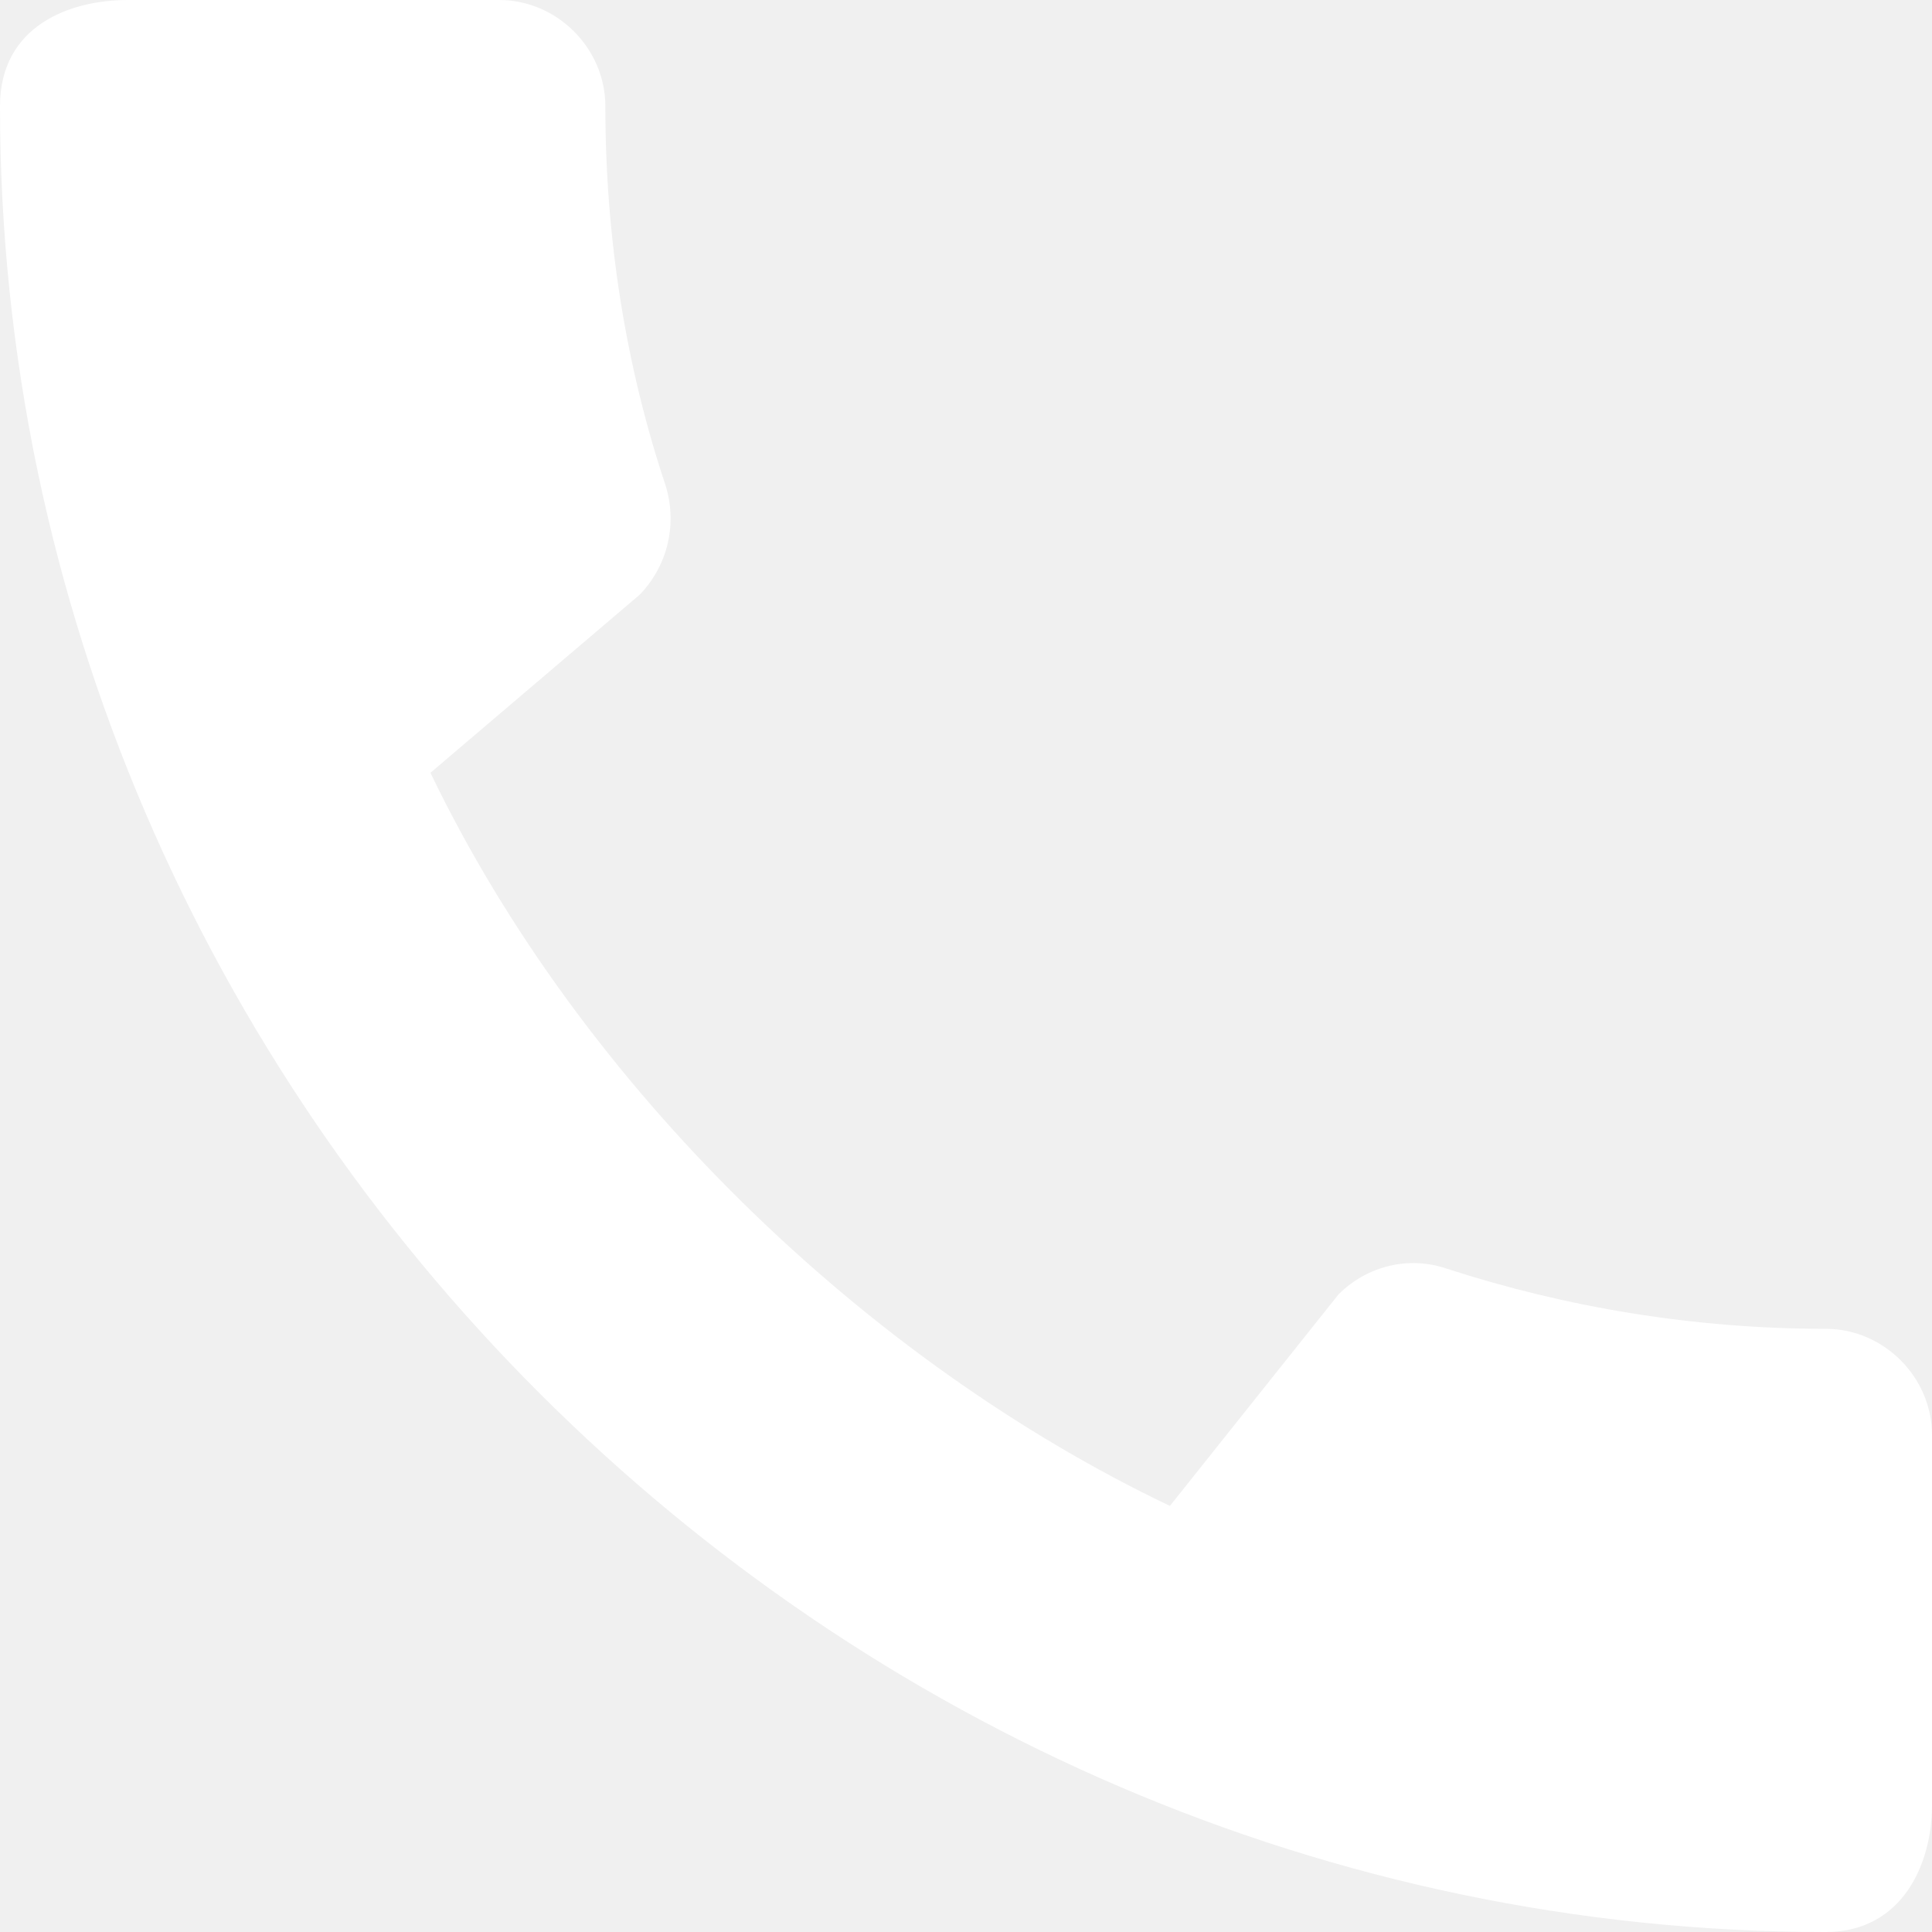
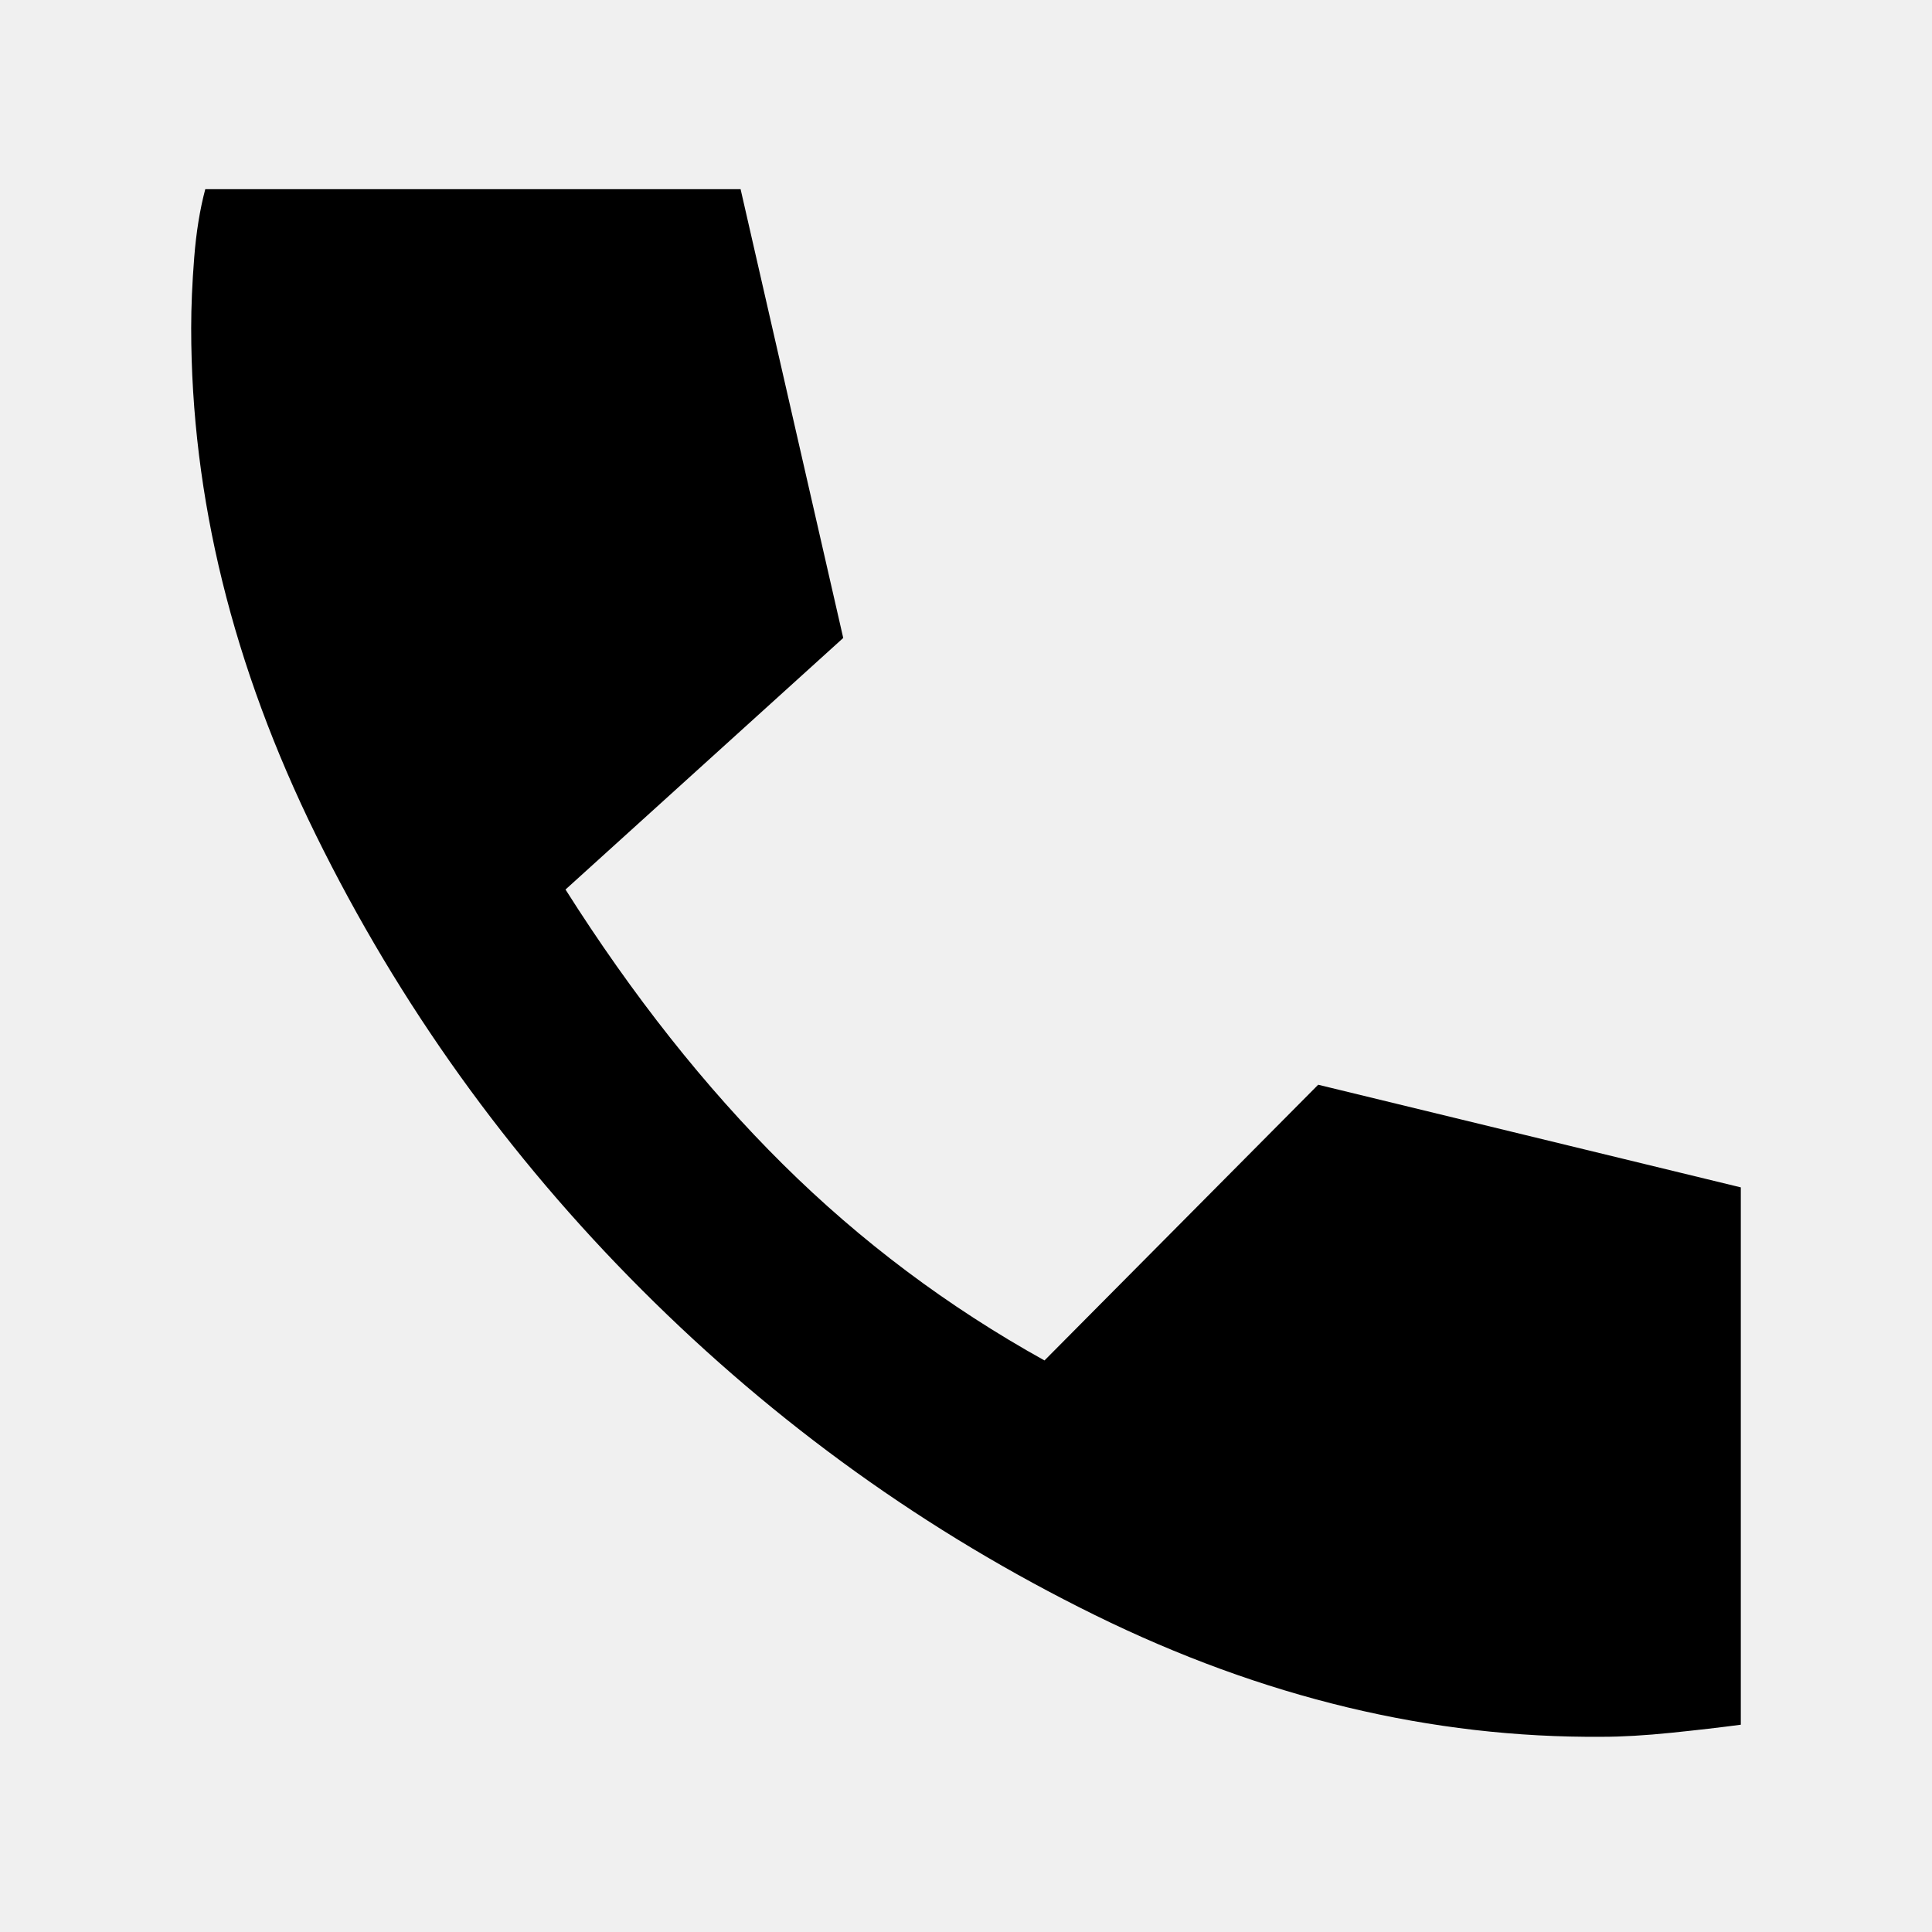
- <svg xmlns="http://www.w3.org/2000/svg" width="24" height="24" viewBox="0 0 24 24" fill="none">
-   <path d="M22.68 16.507C21.04 16.507 19.453 16.24 17.973 15.76C17.507 15.6 16.987 15.72 16.627 16.08L14.533 18.707C10.76 16.907 7.227 13.507 5.347 9.6L7.947 7.387C8.307 7.013 8.413 6.493 8.267 6.027C7.773 4.547 7.52 2.96 7.52 1.32C7.52 0.6 6.92 0 6.2 0H1.587C0.867 0 0 0.32 0 1.32C0 13.707 10.307 24 22.68 24C23.627 24 24 23.16 24 22.427V17.827C24 17.107 23.4 16.507 22.68 16.507Z" fill="white" />
+ <svg xmlns="http://www.w3.org/2000/svg" height="48" viewBox="0 96 960 960" width="48">
+   <path d="M796 959q-127 1-252-60.5T319 737Q219 637 157 511T95 259q0-16 1.5-35t5.5-34h266l51 223-138 125q50 79 108 136.5T519 772l136-137 210 51v267q-15 2-34.5 4t-34.5 2Z" />
</svg>
